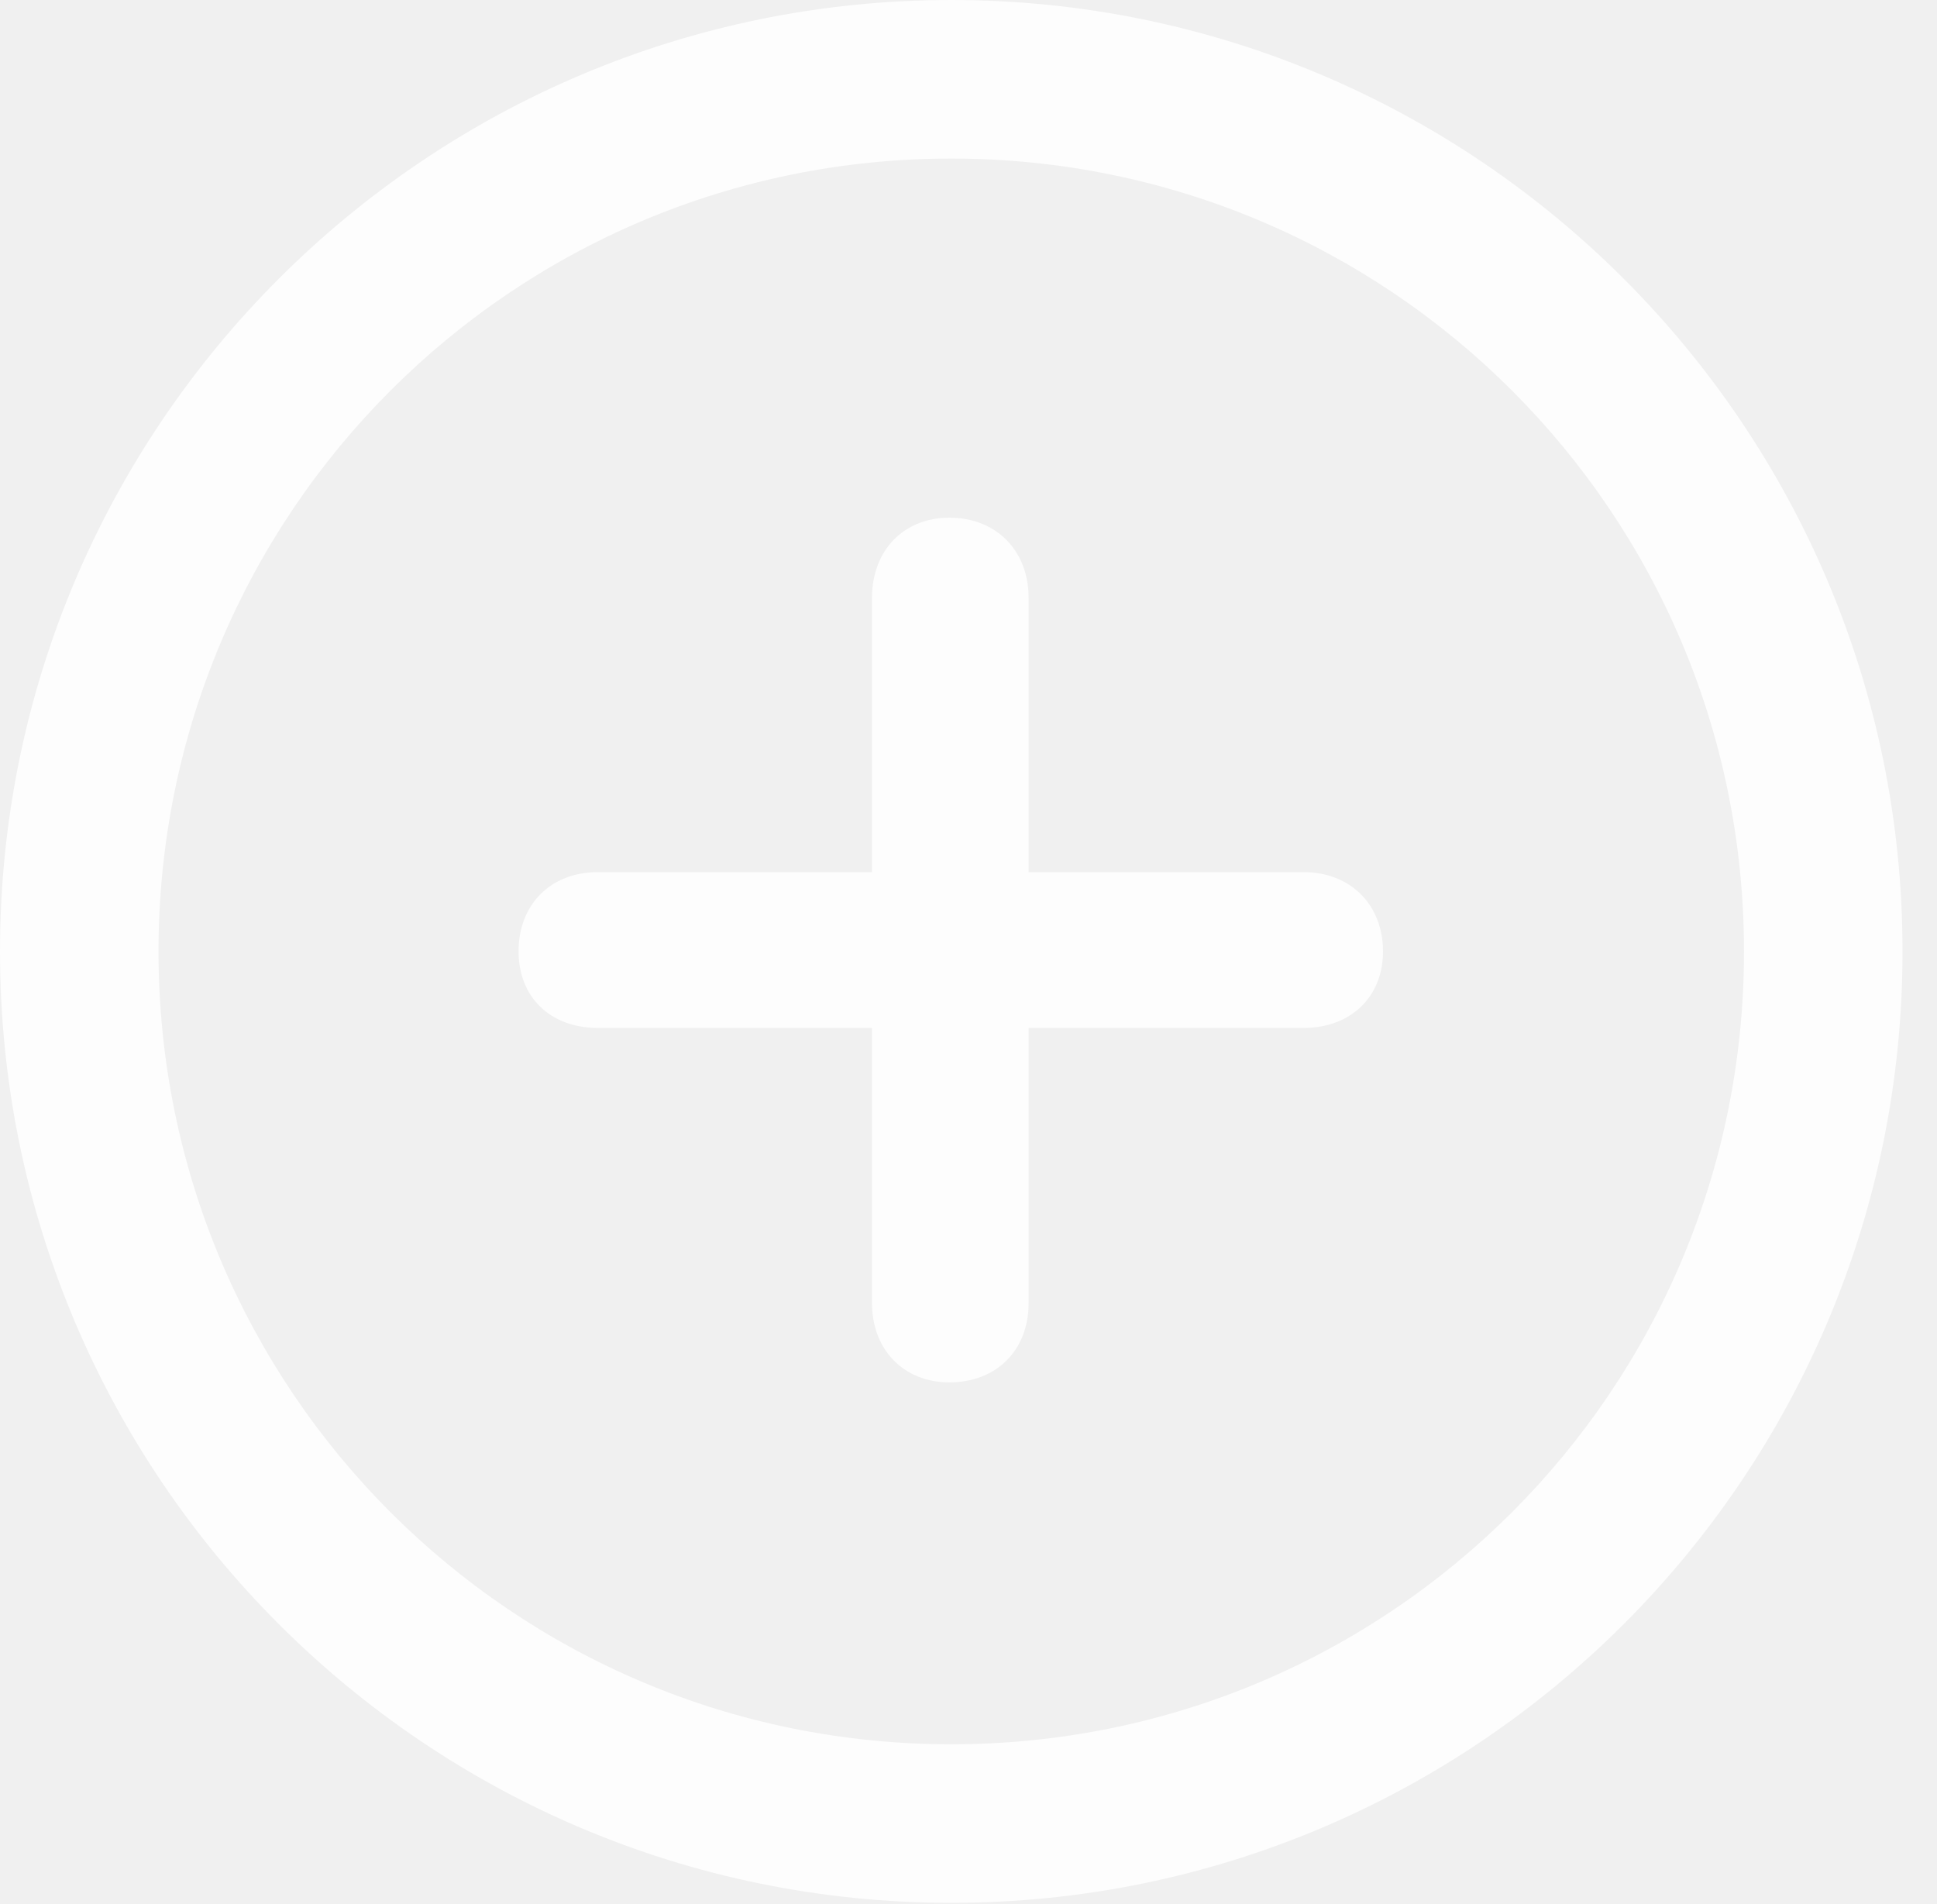
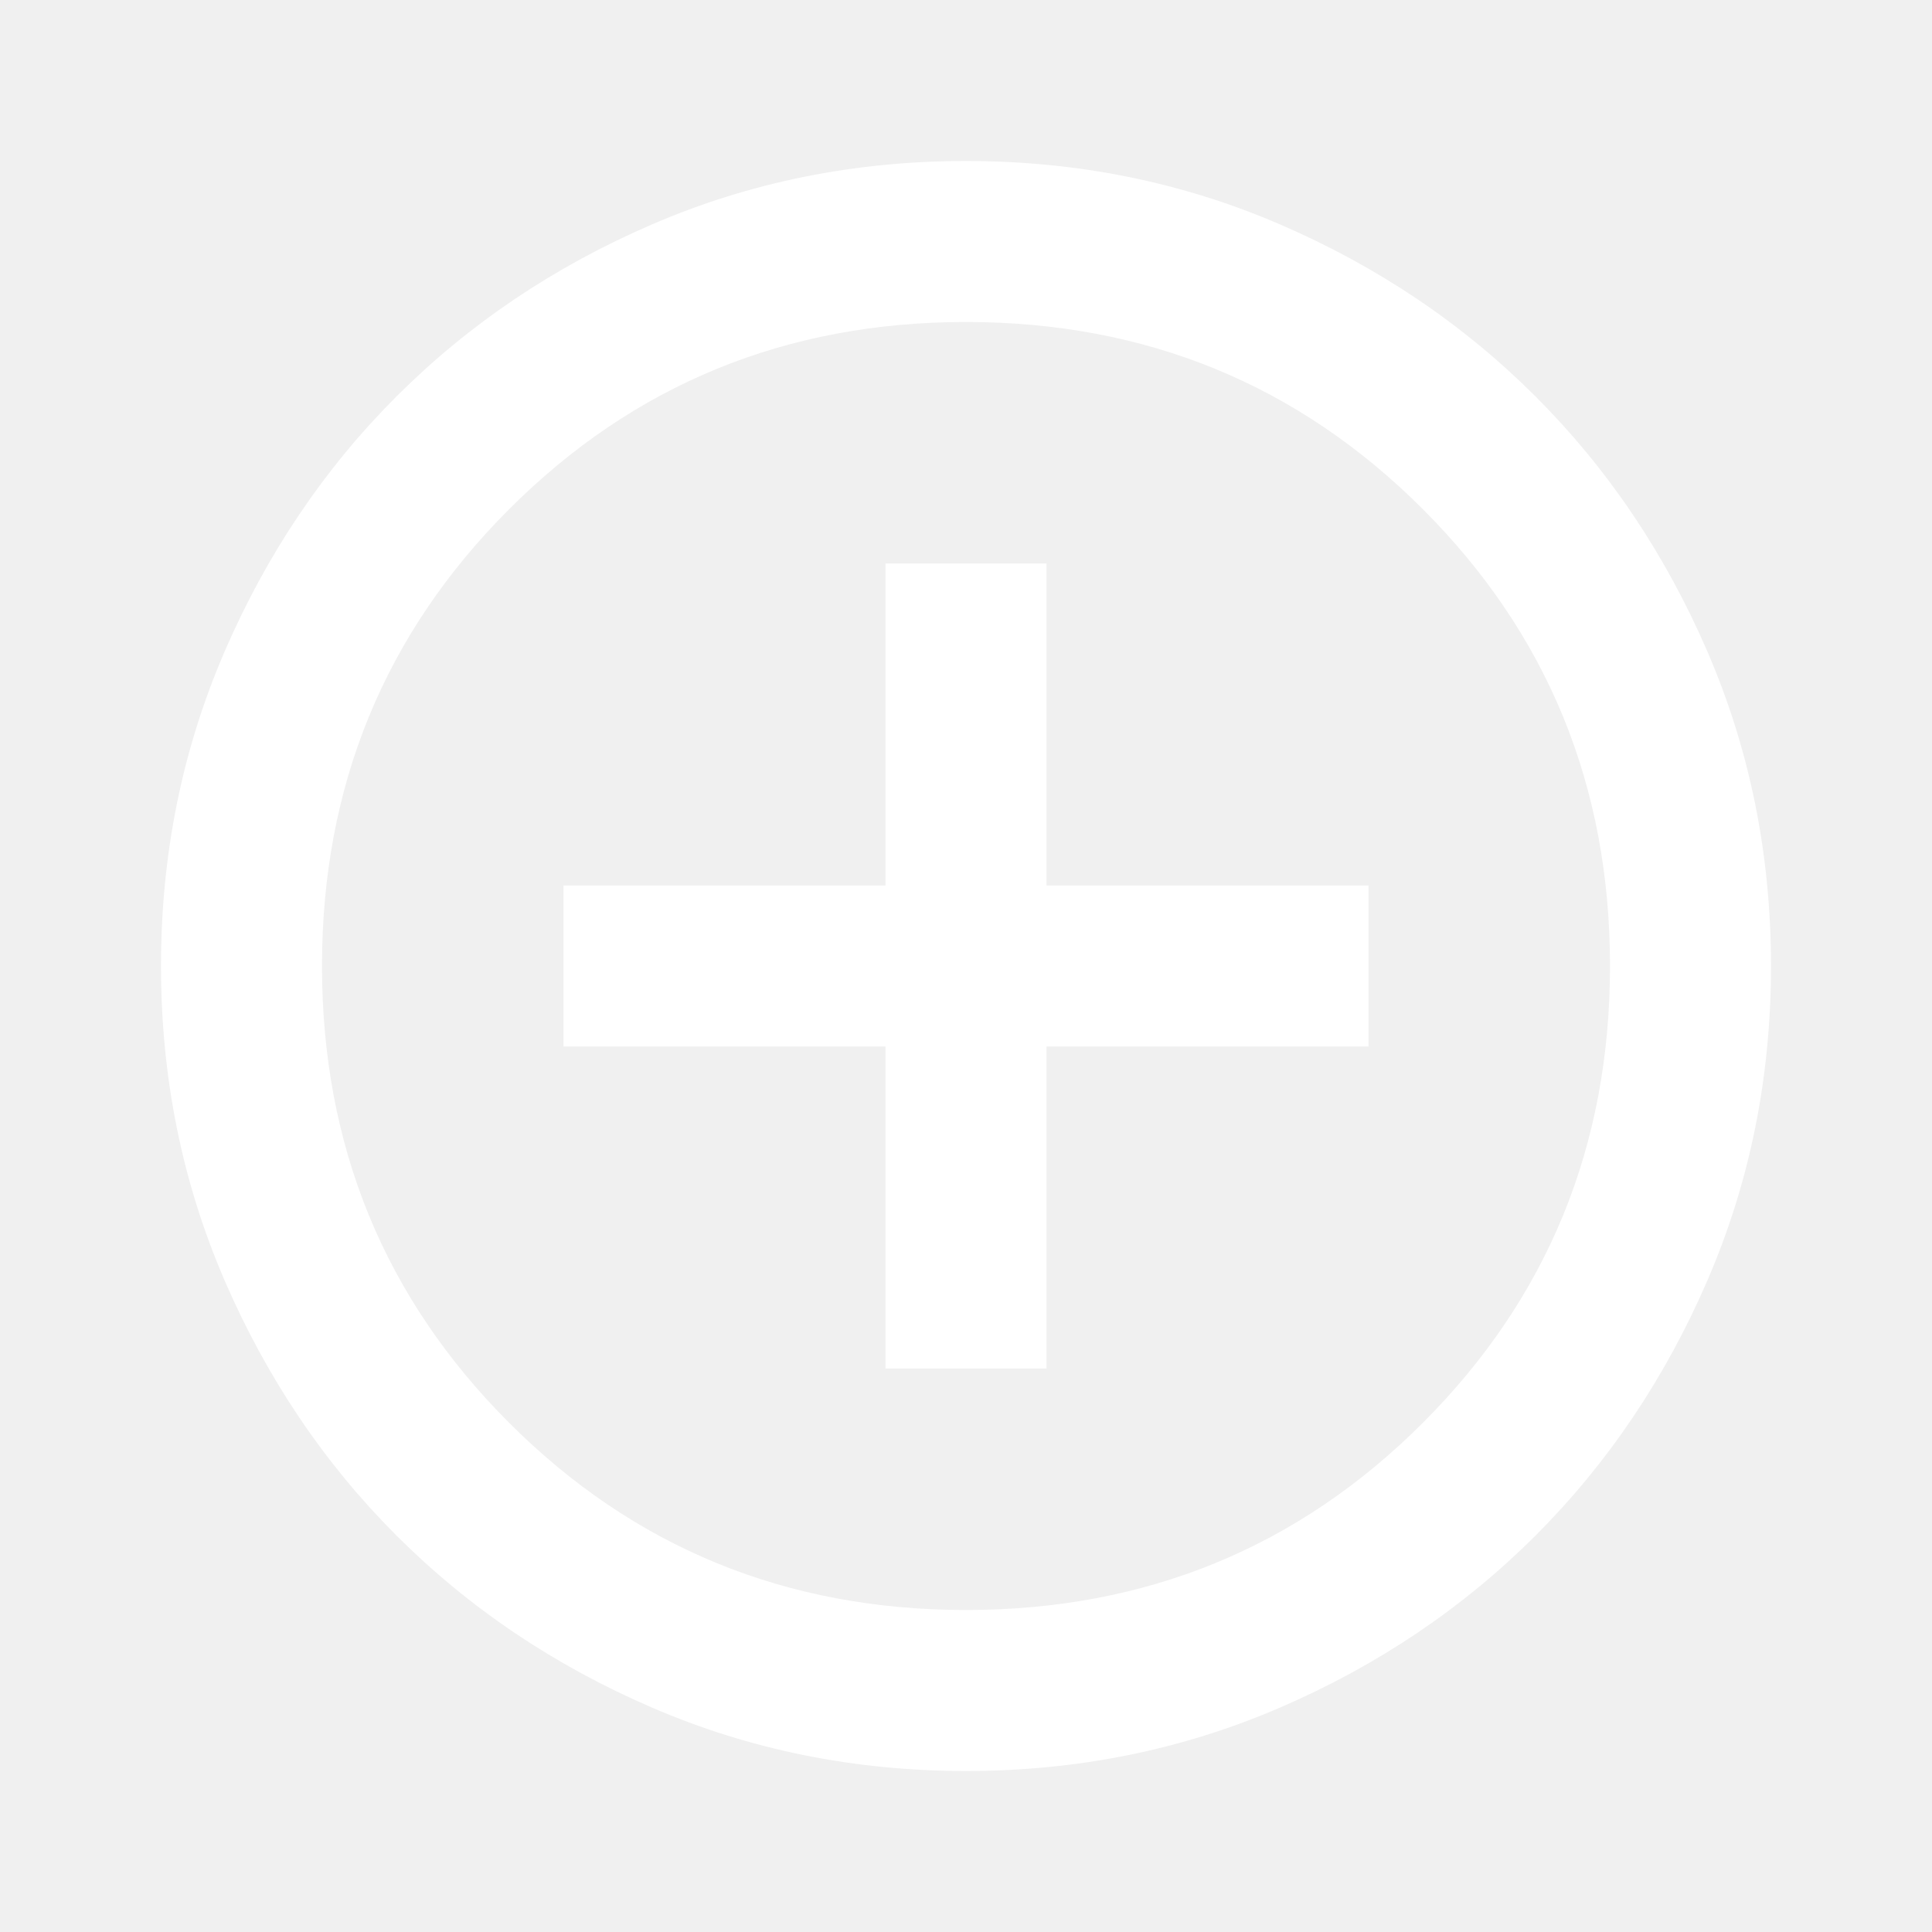
- <svg xmlns="http://www.w3.org/2000/svg" version="1.1" viewBox="0 0 20.283 19.932">
-   <g>
-     <rect height="19.932" opacity="0" width="20.283" x="0" y="0" />
-     <path d="M9.961 19.922C15.459 19.922 19.922 15.459 19.922 9.961C19.922 4.463 15.459 0 9.961 0C4.463 0 0 4.463 0 9.961C0 15.459 4.463 19.922 9.961 19.922ZM9.961 18.262C5.371 18.262 1.66 14.551 1.66 9.961C1.66 5.371 5.371 1.66 9.961 1.66C14.551 1.66 18.262 5.371 18.262 9.961C18.262 14.551 14.551 18.262 9.961 18.262Z" fill="white" fill-opacity="0.85" />
-     <path d="M5.43 9.961C5.43 10.44 5.762 10.762 6.26 10.762L9.131 10.762L9.131 13.643C9.131 14.131 9.463 14.473 9.941 14.473C10.43 14.473 10.771 14.141 10.771 13.643L10.771 10.762L13.652 10.762C14.141 10.762 14.482 10.44 14.482 9.961C14.482 9.473 14.141 9.131 13.652 9.131L10.771 9.131L10.771 6.26C10.771 5.762 10.43 5.42 9.941 5.42C9.463 5.42 9.131 5.762 9.131 6.26L9.131 9.131L6.26 9.131C5.762 9.131 5.43 9.473 5.43 9.961Z" fill="white" fill-opacity="0.85" />
-   </g>
+ <svg xmlns="http://www.w3.org/2000/svg" height="24px" viewBox="0 -960 960 960" width="24px" fill="#fff">
+   <path d="M440-280h80v-160h160v-80H520v-160h-80v160H280v80h160v160Zm40 200q-83 0-156-31.5T197-197q-54-54-85.5-127T80-480q0-83 31.5-156T197-763q54-54 127-85.5T480-880q83 0 156 31.5T763-763q54 54 85.5 127T880-480q0 83-31.5 156T763-197q-54 54-127 85.5T480-80Zm0-80q134 0 227-93t93-227q0-134-93-227t-227-93q-134 0-227 93t-93 227q0 134 93 227t227 93Zm0-320Z" />
</svg>
